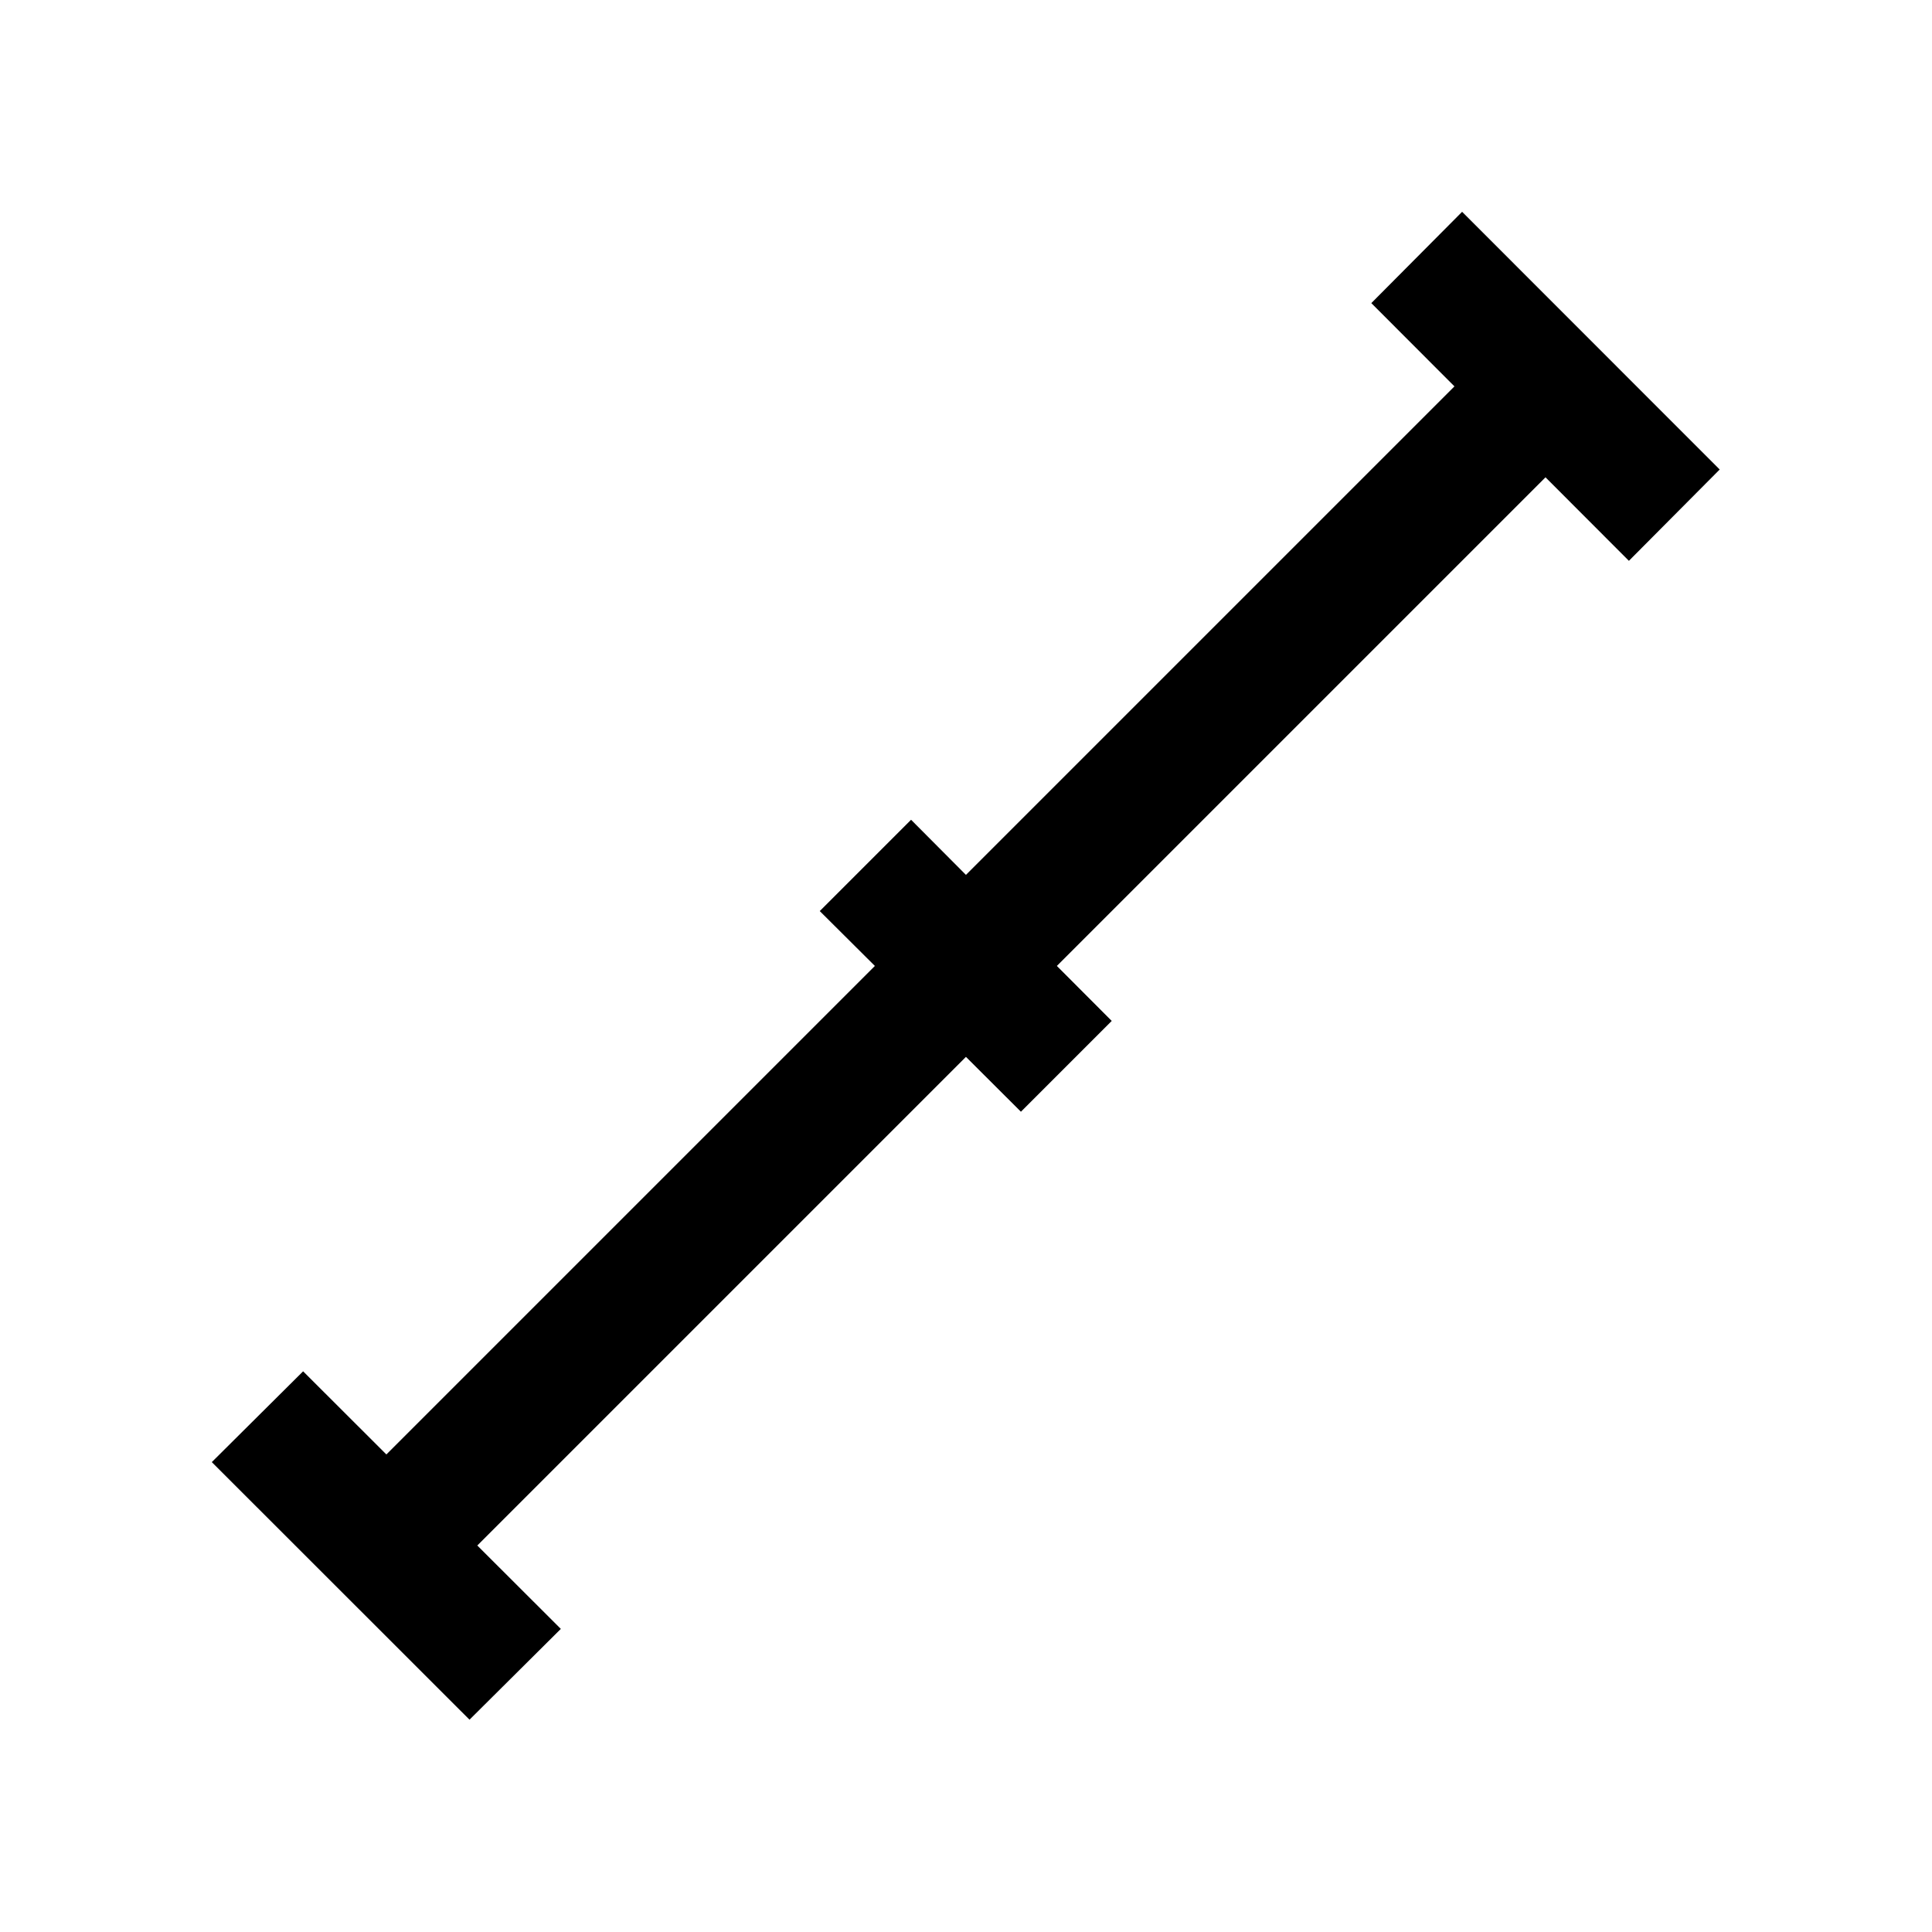
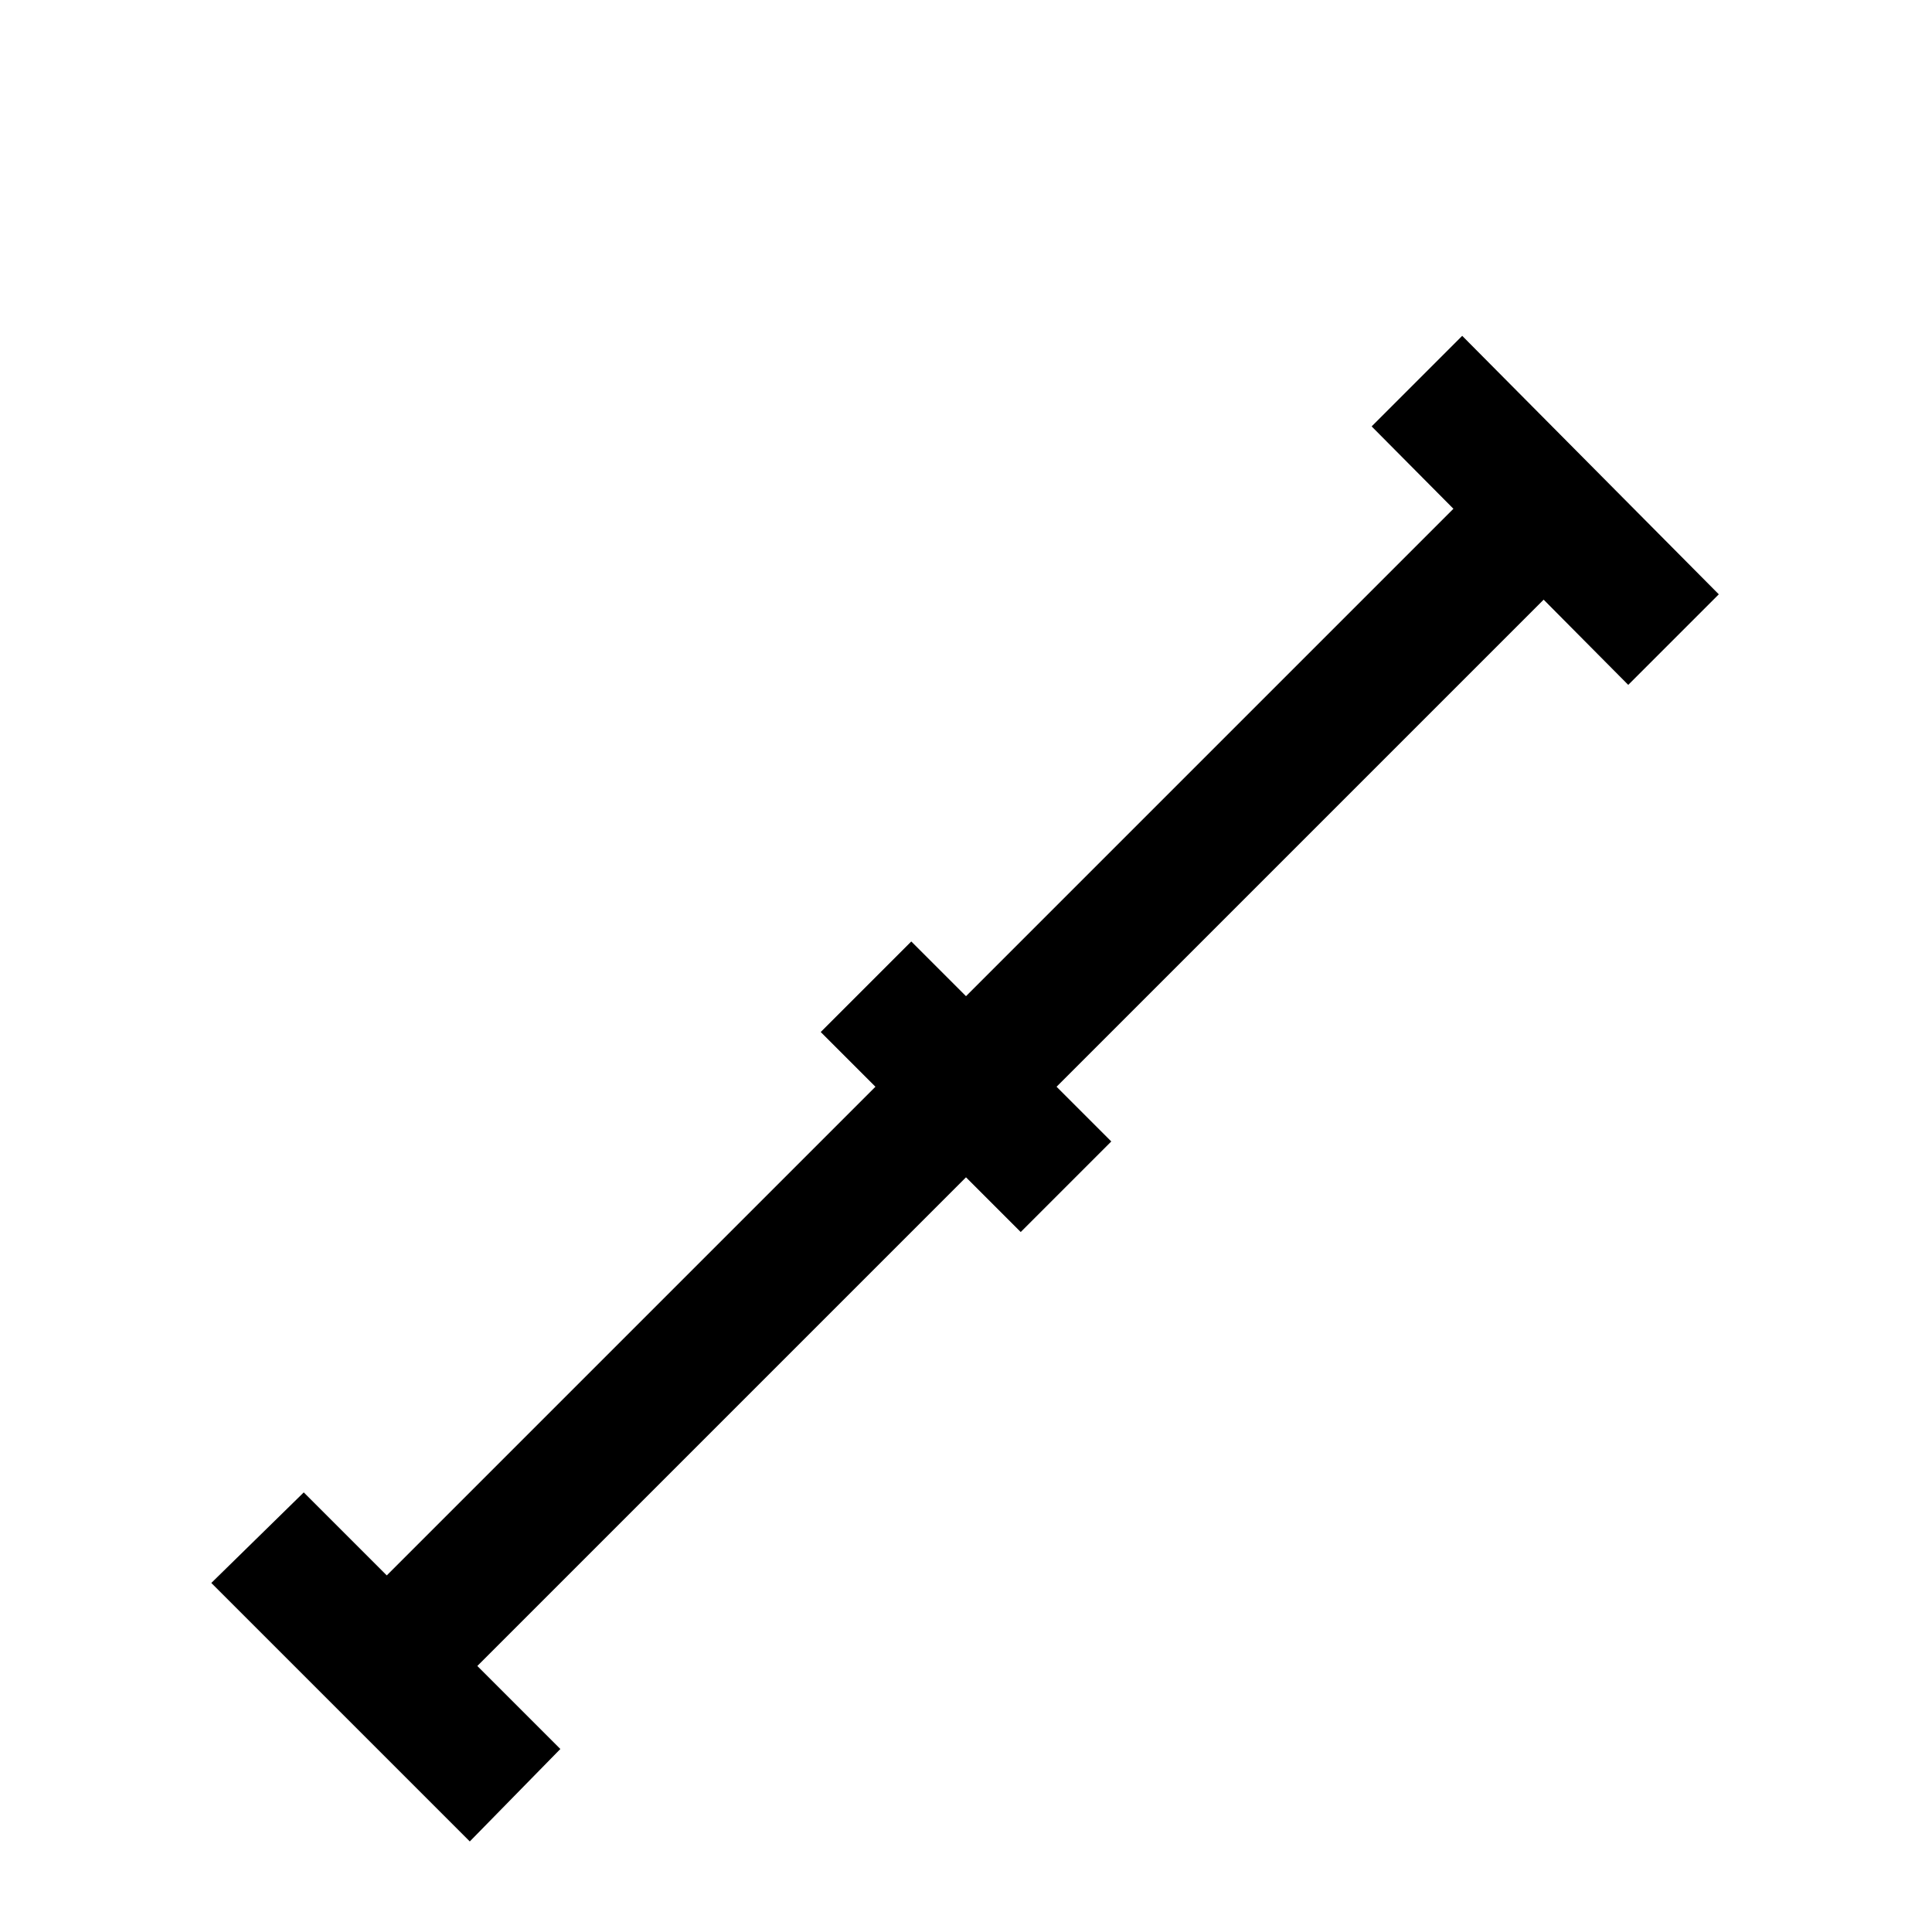
- <svg xmlns="http://www.w3.org/2000/svg" width="7.938mm" height="7.938mm" viewBox="0 0 7.938 7.938" version="1.1" id="svg8">
-   <defs id="defs2" />
-   <g id="layer1" style="display:inline" transform="translate(-56.88541,-163.3854)">
-     <path style="color:#000000;font-style:normal;font-variant:normal;font-weight:normal;font-stretch:normal;font-size:medium;line-height:normal;font-family:sans-serif;font-variant-ligatures:normal;font-variant-position:normal;font-variant-caps:normal;font-variant-numeric:normal;font-variant-alternates:normal;font-feature-settings:normal;text-indent:0;text-align:start;text-decoration:none;text-decoration-line:none;text-decoration-style:solid;text-decoration-color:#000000;letter-spacing:normal;word-spacing:normal;text-transform:none;writing-mode:lr-tb;direction:ltr;text-orientation:mixed;dominant-baseline:auto;baseline-shift:baseline;text-anchor:start;white-space:normal;shape-padding:0;clip-rule:nonzero;display:inline;overflow:visible;visibility:visible;opacity:1;isolation:auto;mix-blend-mode:normal;color-interpolation:sRGB;color-interpolation-filters:linearRGB;solid-color:#000000;solid-opacity:1;vector-effect:none;fill:#000000;fill-opacity:1;fill-rule:nonzero;stroke:none;stroke-width:2;stroke-linecap:butt;stroke-linejoin:miter;stroke-miterlimit:4;stroke-dasharray:none;stroke-dashoffset:0;stroke-opacity:1;color-rendering:auto;image-rendering:auto;shape-rendering:auto;text-rendering:auto;enable-background:accumulate" d="M 22.705 3.289 L 21.295 4.707 L 22.586 6 L 15 13.586 L 14.148 12.73 L 12.73 14.148 L 13.586 15 L 6 22.586 L 4.707 21.295 L 3.289 22.705 L 7.291 26.705 L 8.709 25.295 L 7.412 24 L 15 16.412 L 15.854 17.264 L 17.264 15.854 L 16.412 15 L 24 7.412 L 25.295 8.709 L 26.705 7.291 L 22.705 3.289 z " transform="matrix(0.2645833,0,0,0.2645833,56.88541,163.3854)" id="path5404" />
+ <svg xmlns="http://www.w3.org/2000/svg" version="1.1" viewBox="0 -64 1024 1024">
+   <g transform="matrix(1 0 0 -1 0 960)">
+     <path fill="currentColor" d="M249 48l-137 137l49 48l136 -136zM181 165l614 614l48 -48l-614 -614zM483 525l106 -106l-48 -48l-106 106zM863 661l-136 137l48 48l136 -137z" />
  </g>
</svg>
